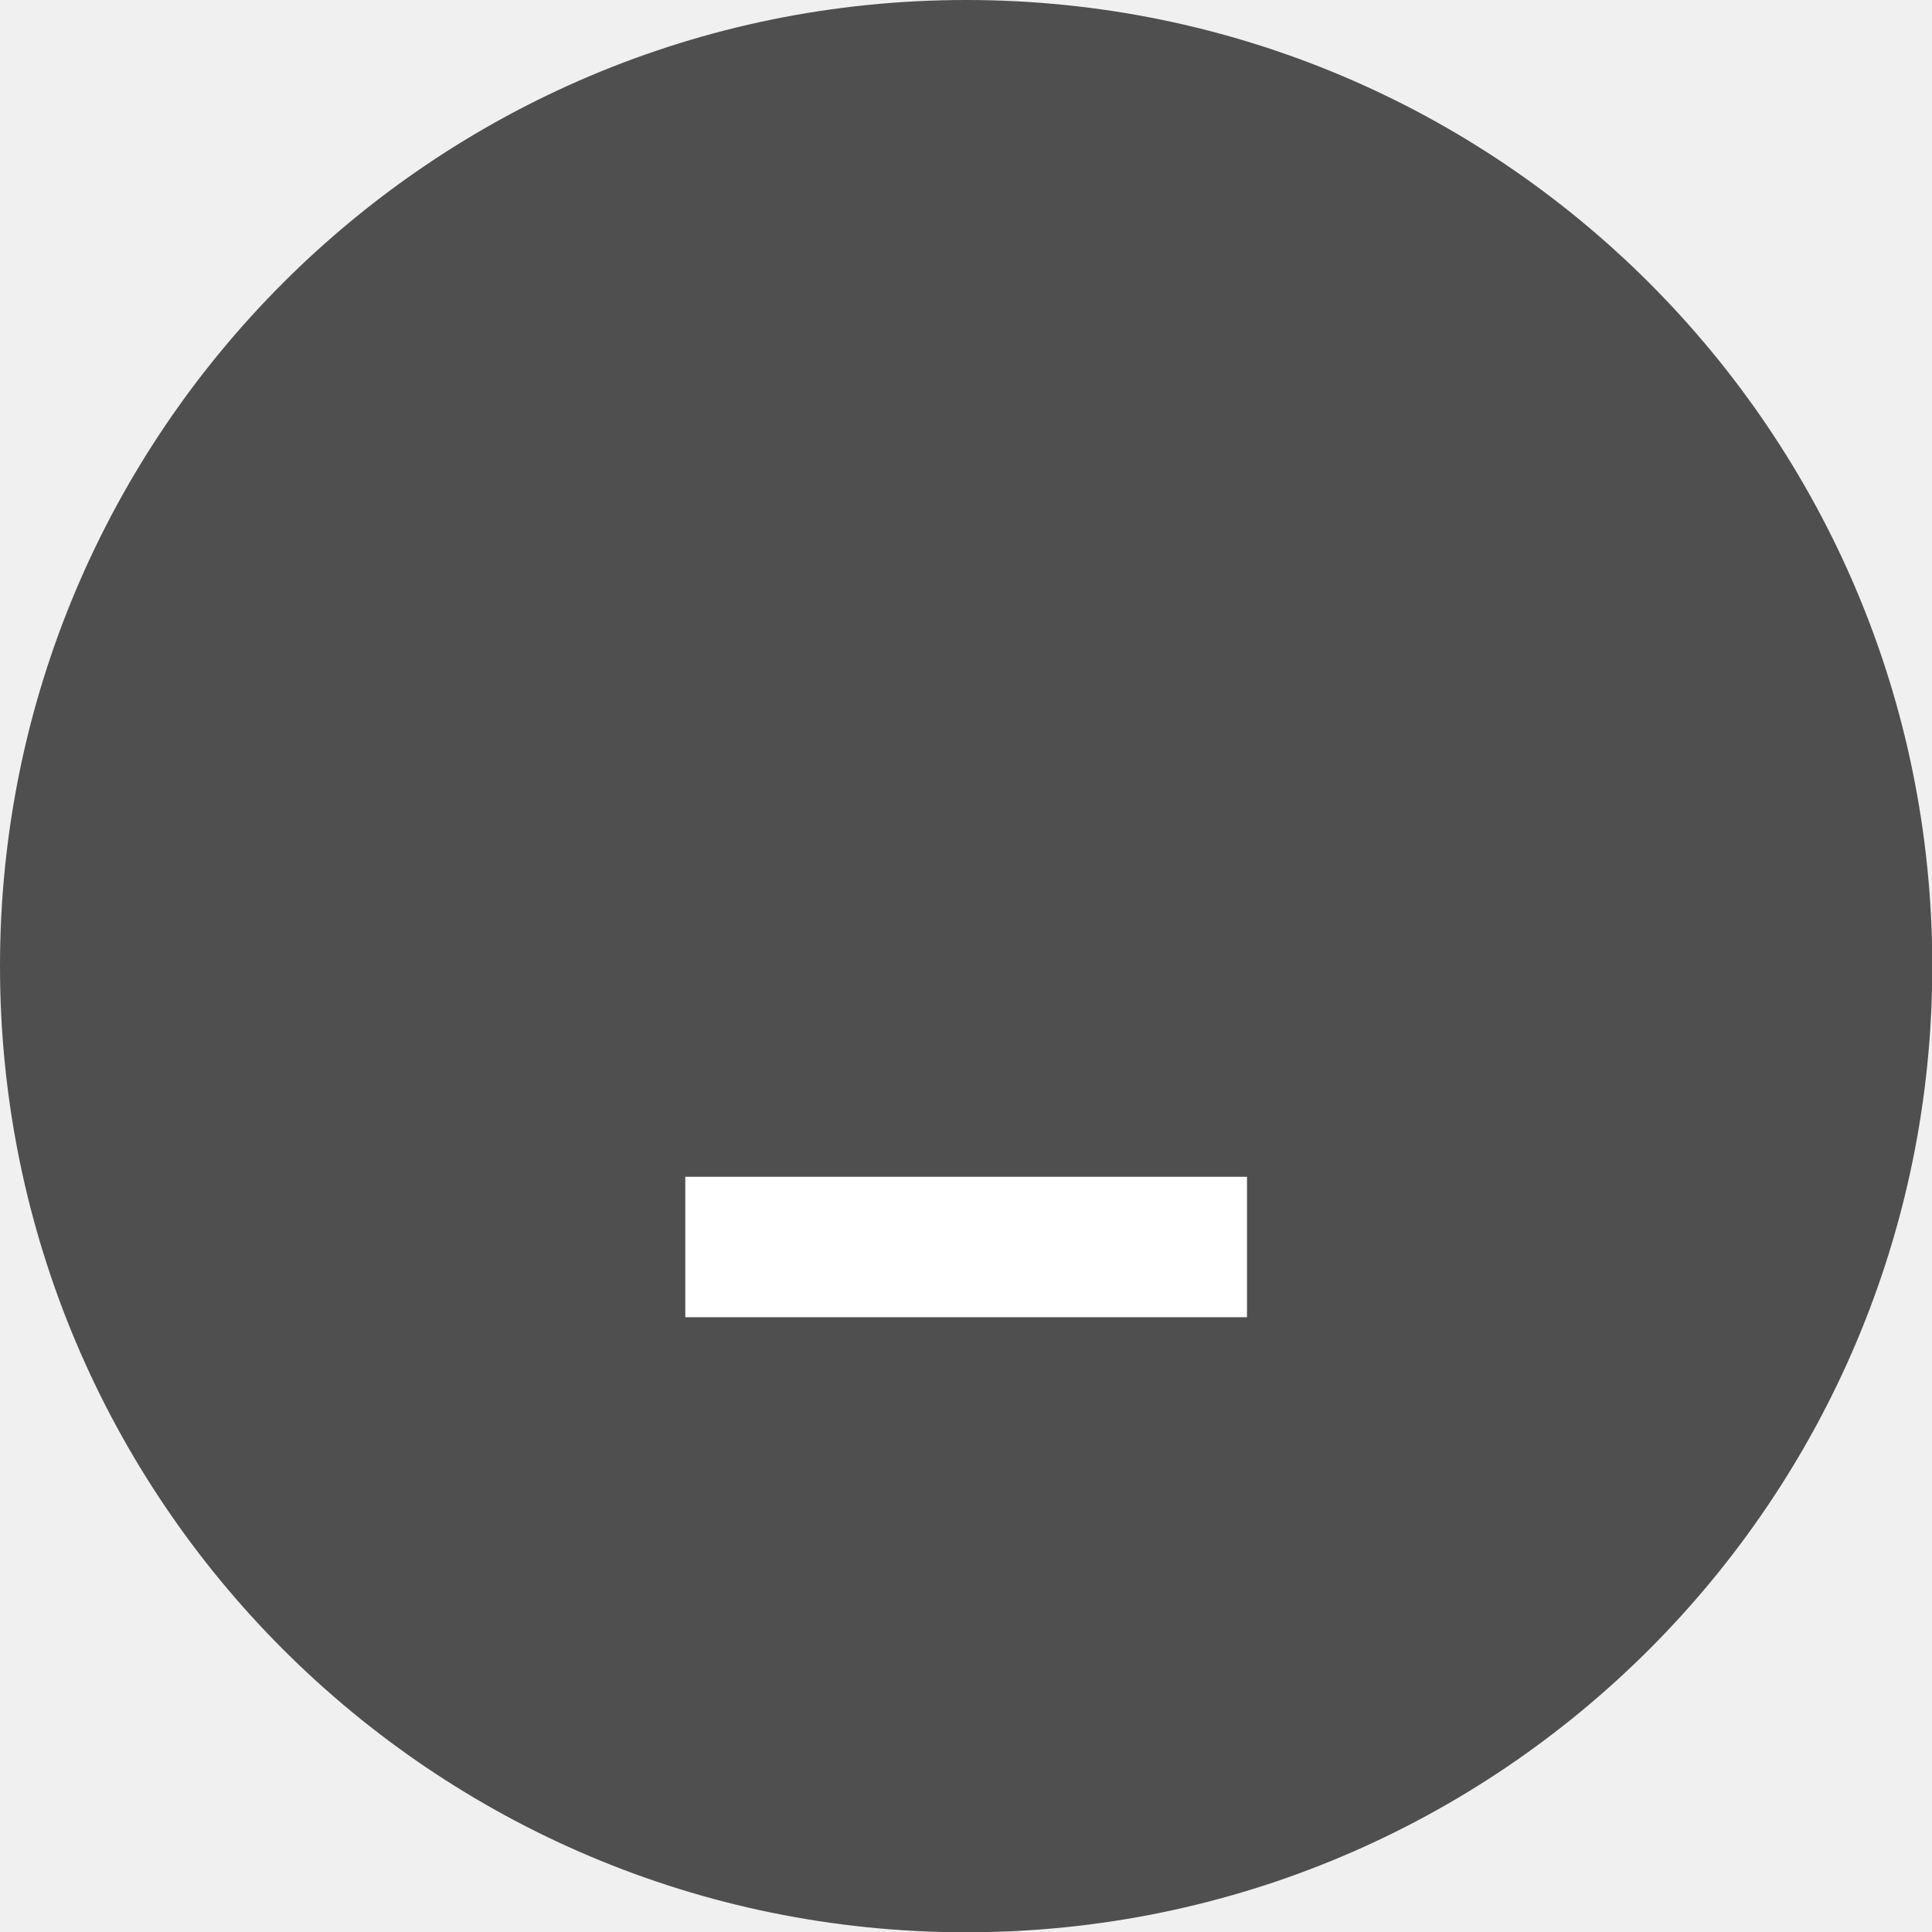
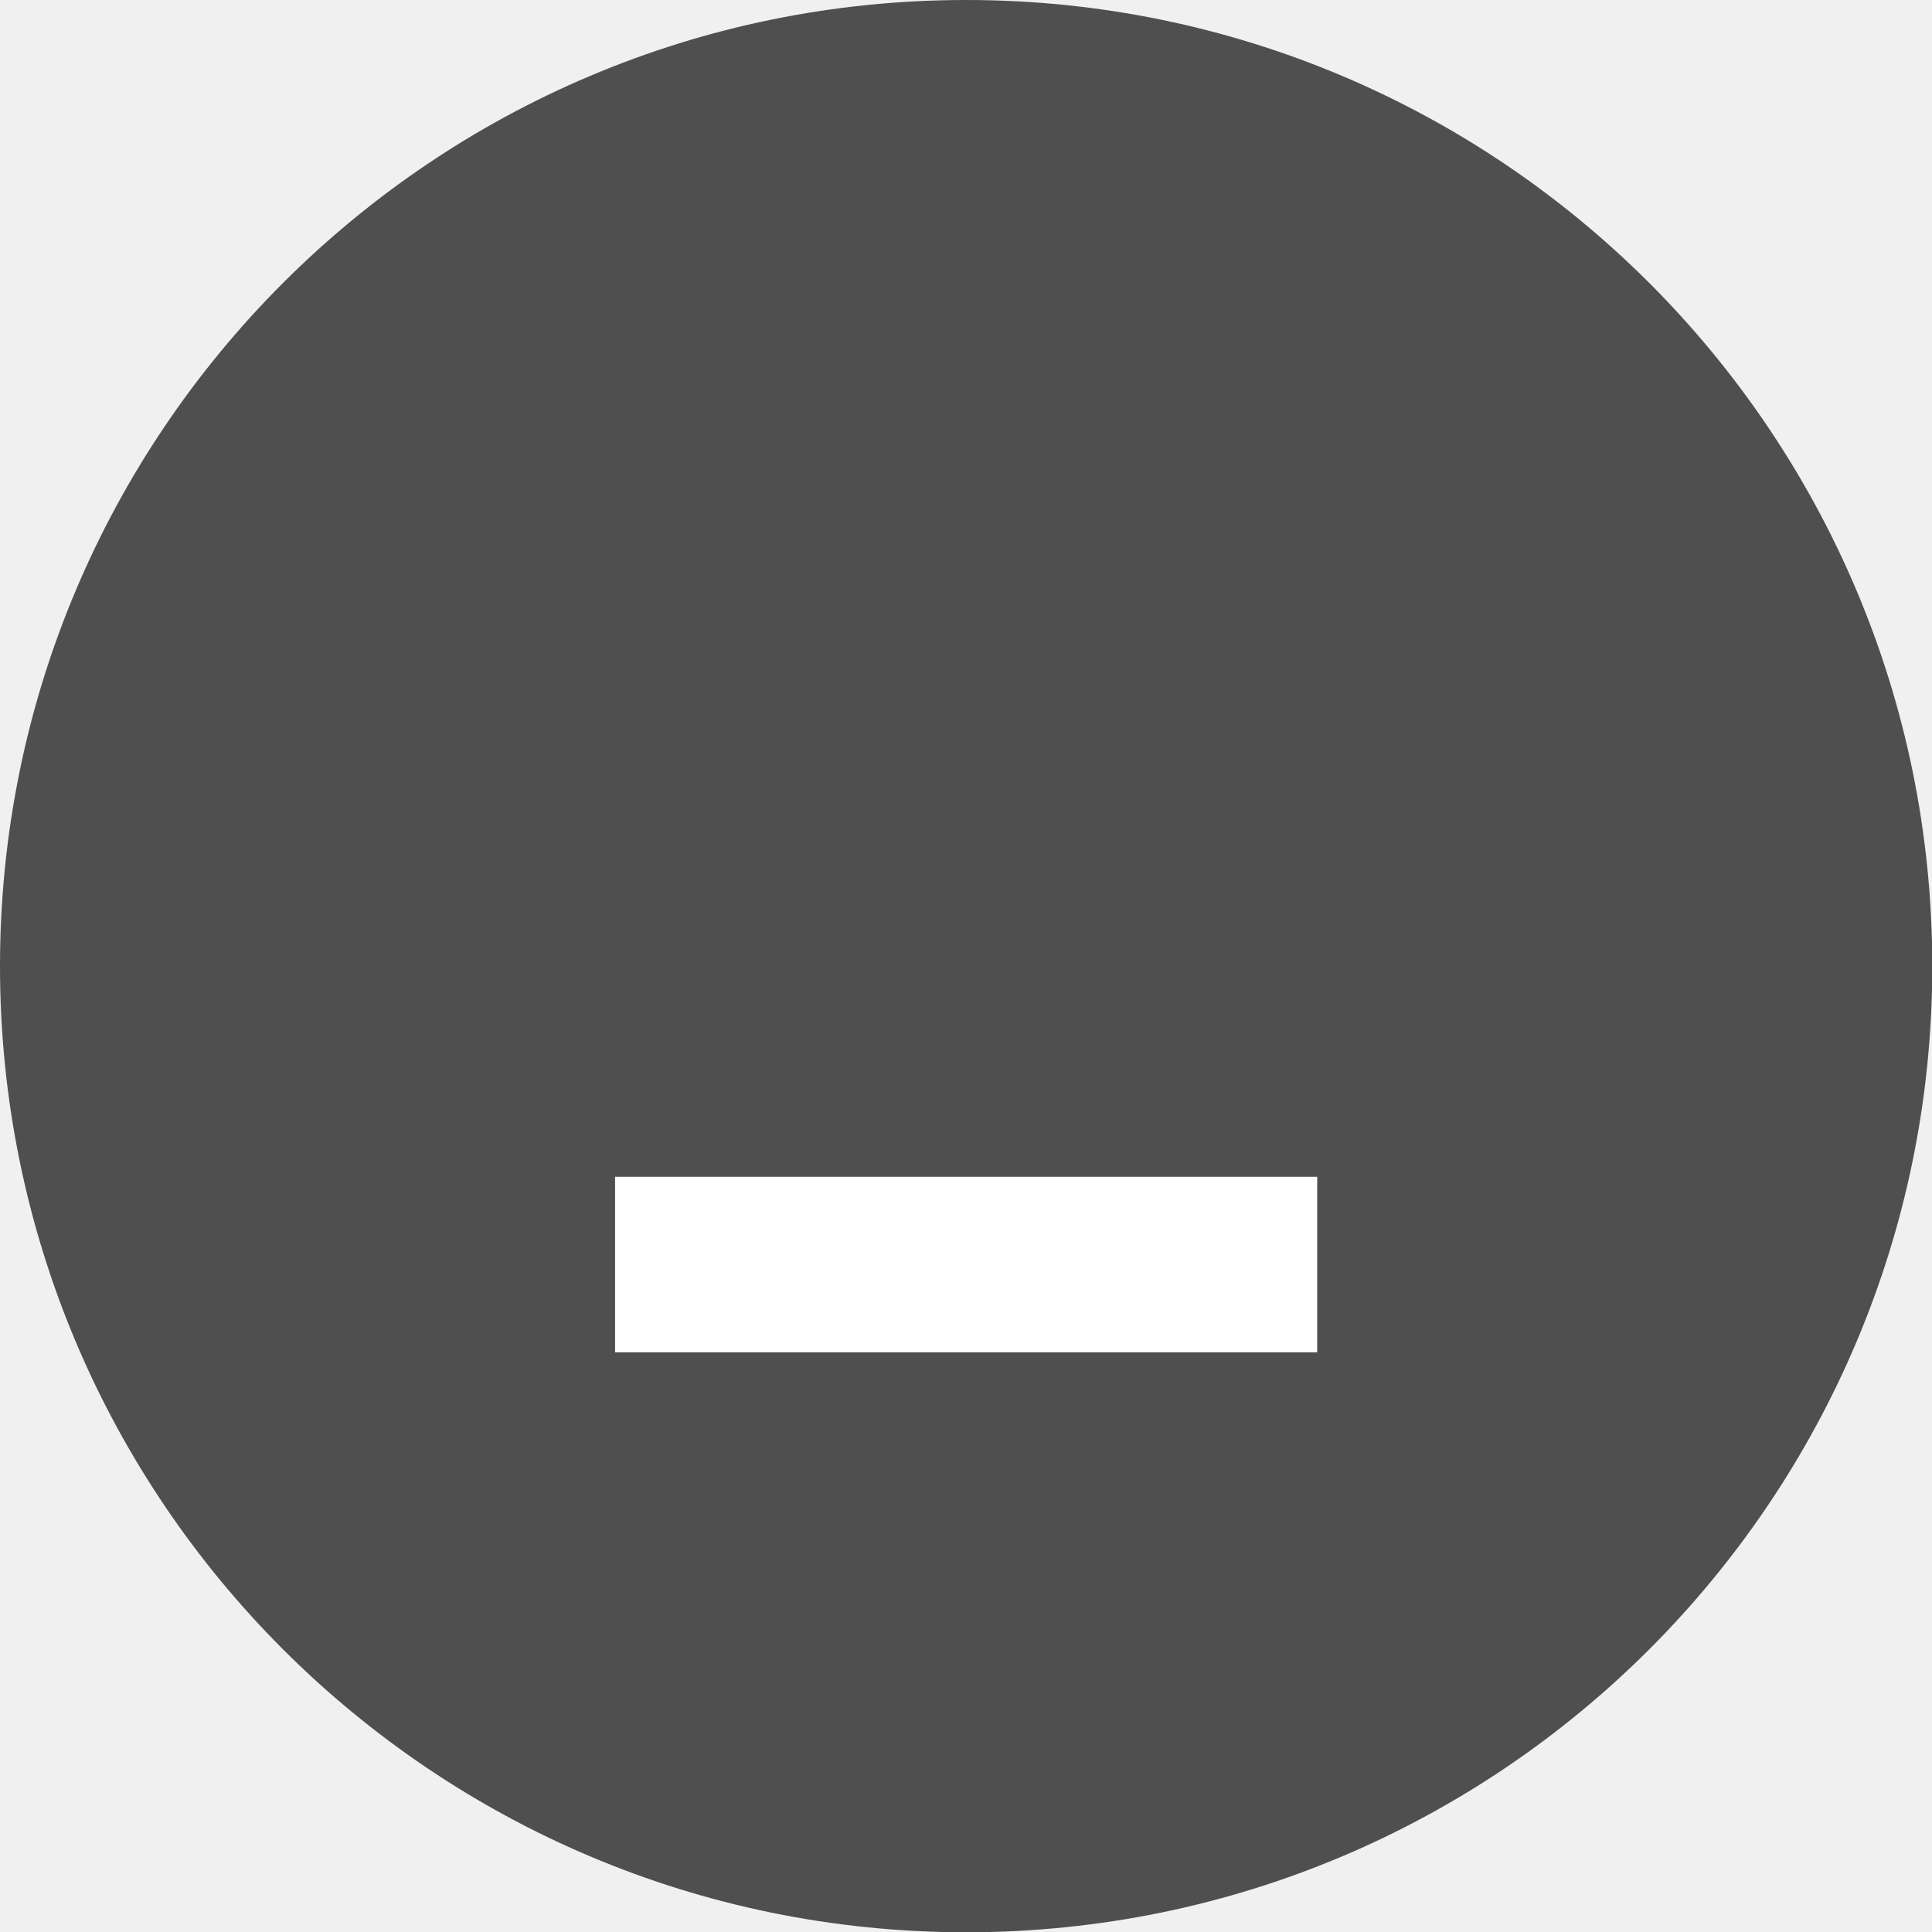
<svg xmlns="http://www.w3.org/2000/svg" width="26" height="26" viewBox="0 0 6.879 6.879" version="1.1" id="svg1">
  <defs id="defs1" />
  <g id="layer1">
    <circle style="fill:#4f4f4f;fill-opacity:1;stroke:none;stroke-width:0.529;stroke-linecap:square;stroke-dasharray:none;stroke-opacity:1" id="circle2" cx="3.44" cy="3.44" r="3.44" />
-     <path style="fill:#ffffff" d="M 2.44 4.19 L 2.44 4.69 L 4.44 4.69 L 4.44 4.19 L 2.44 4.19 Z" />
+     <path style="fill:#ffffff" d="M 2.19 4.19 L 2.19 4.815 L 4.69 4.815 L 4.69 4.19 L 2.19 4.19 Z" />
  </g>
</svg>
